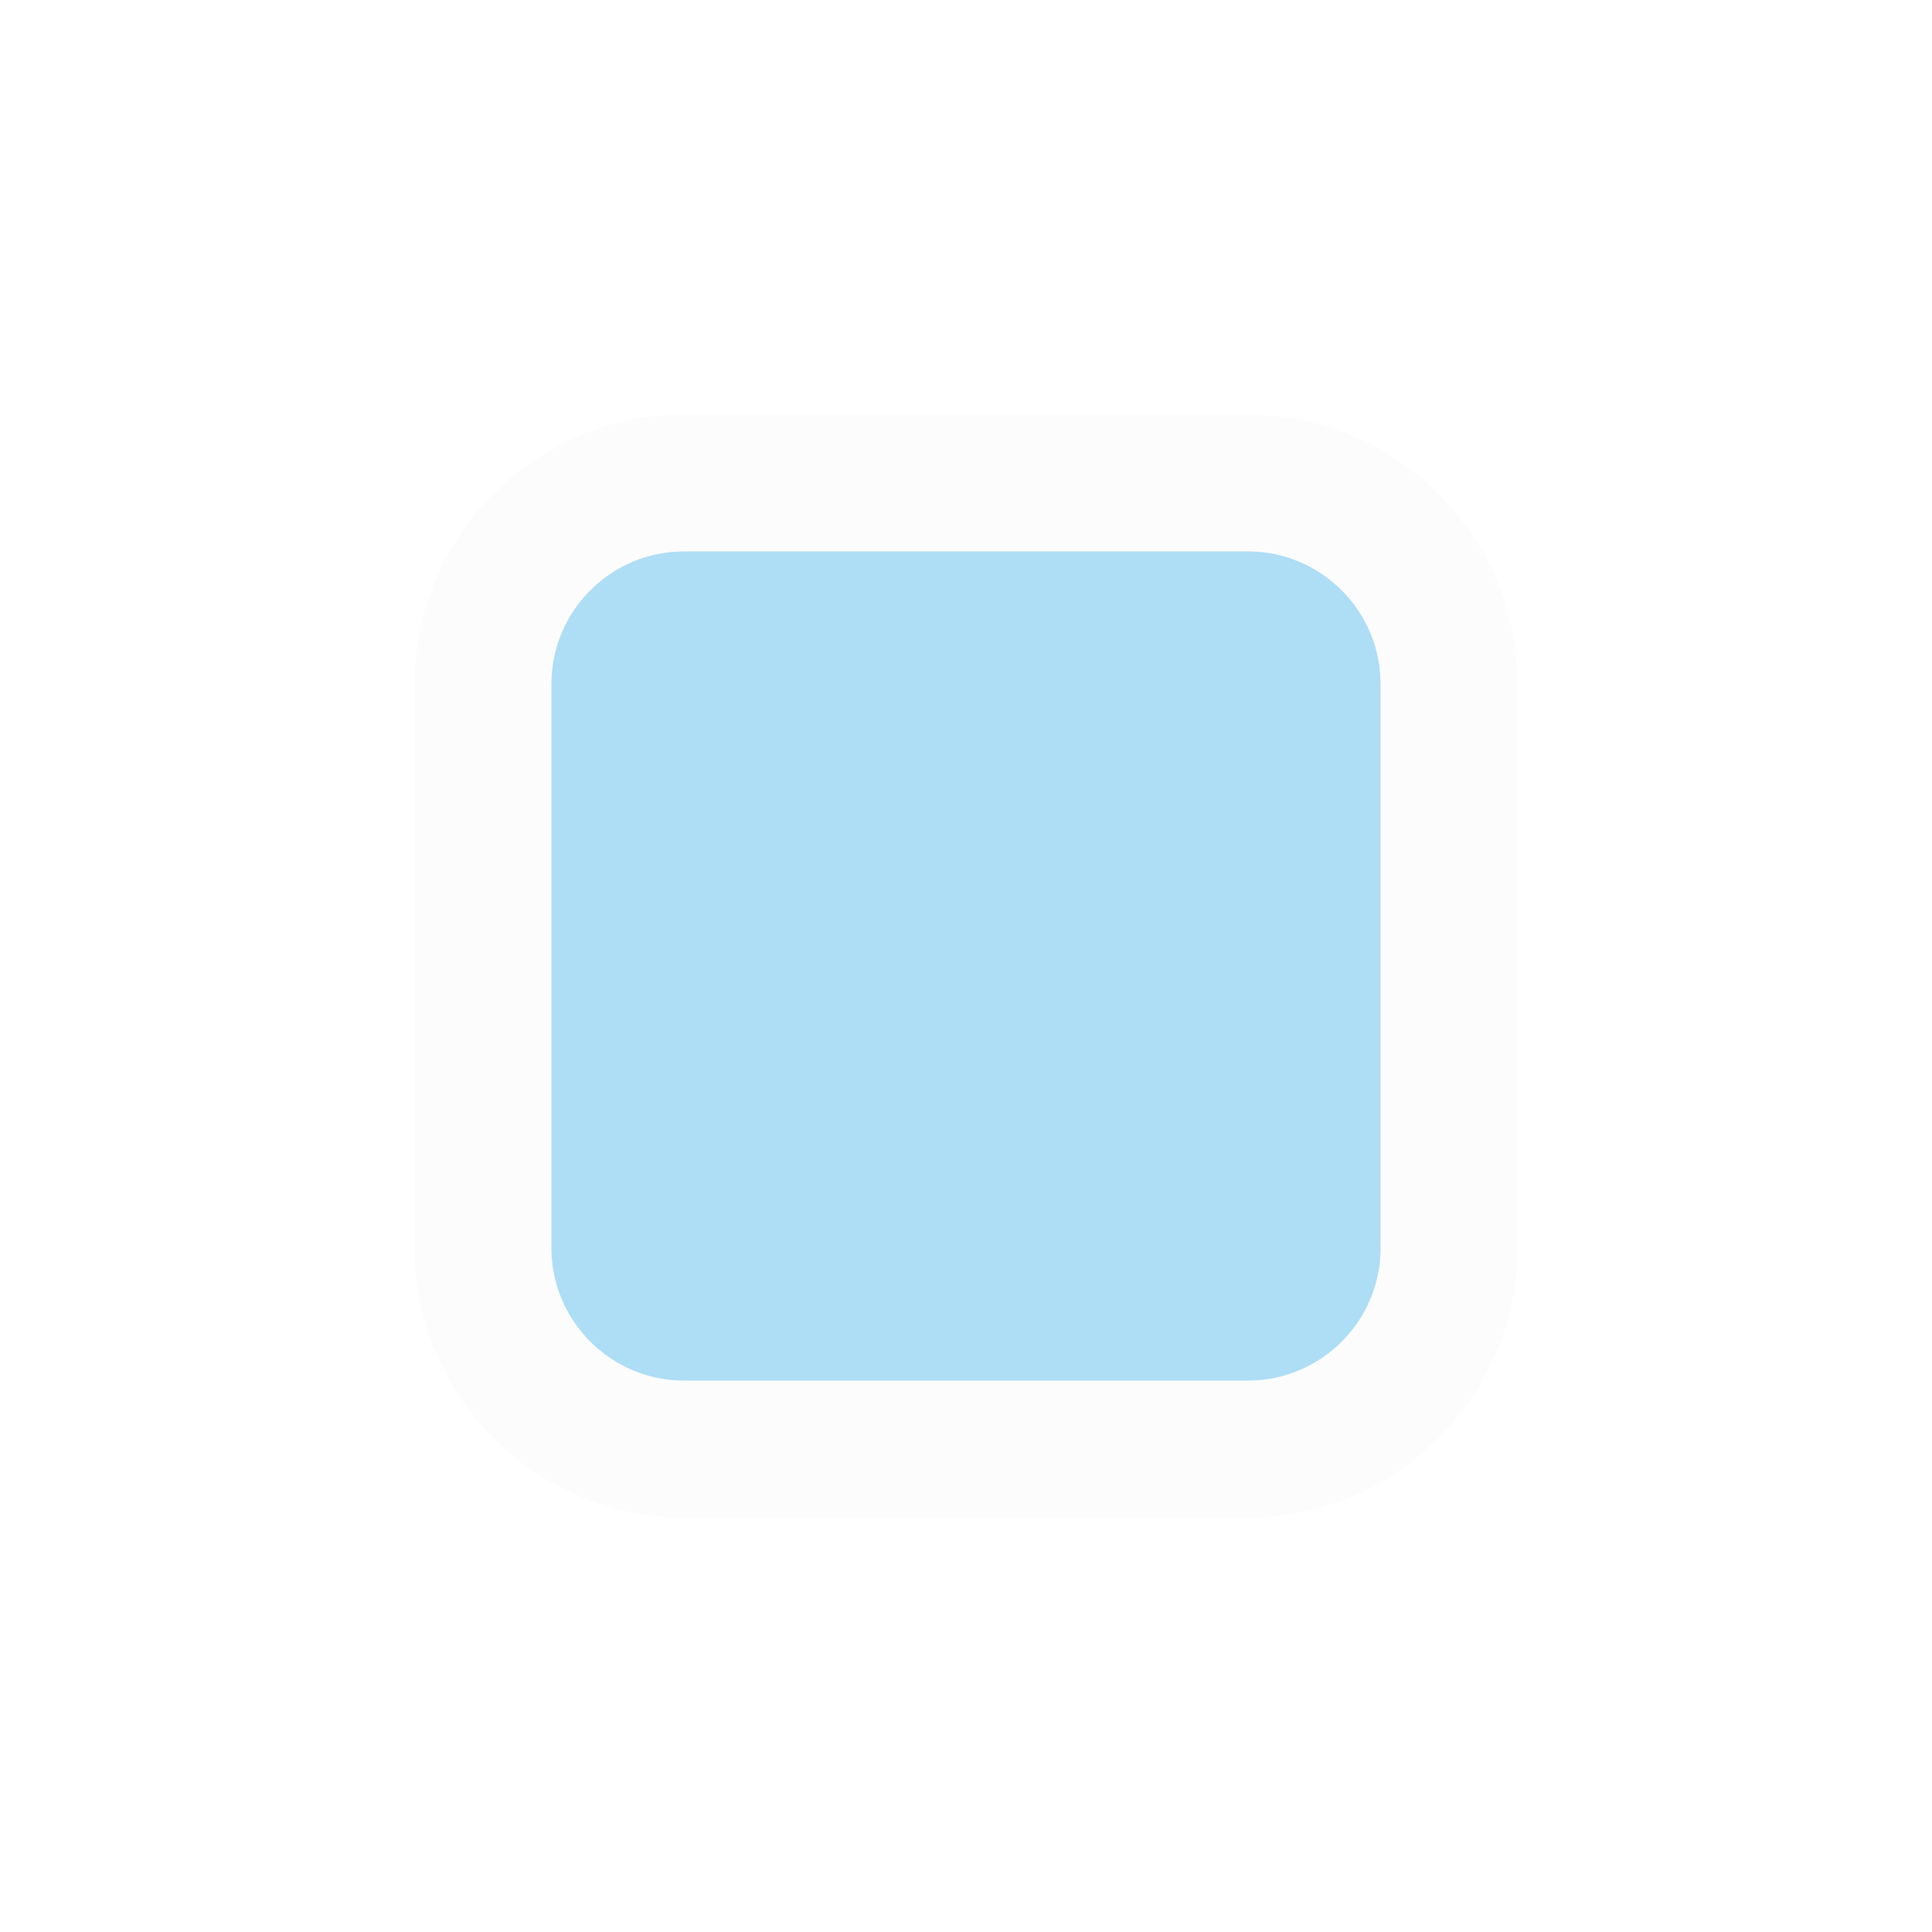
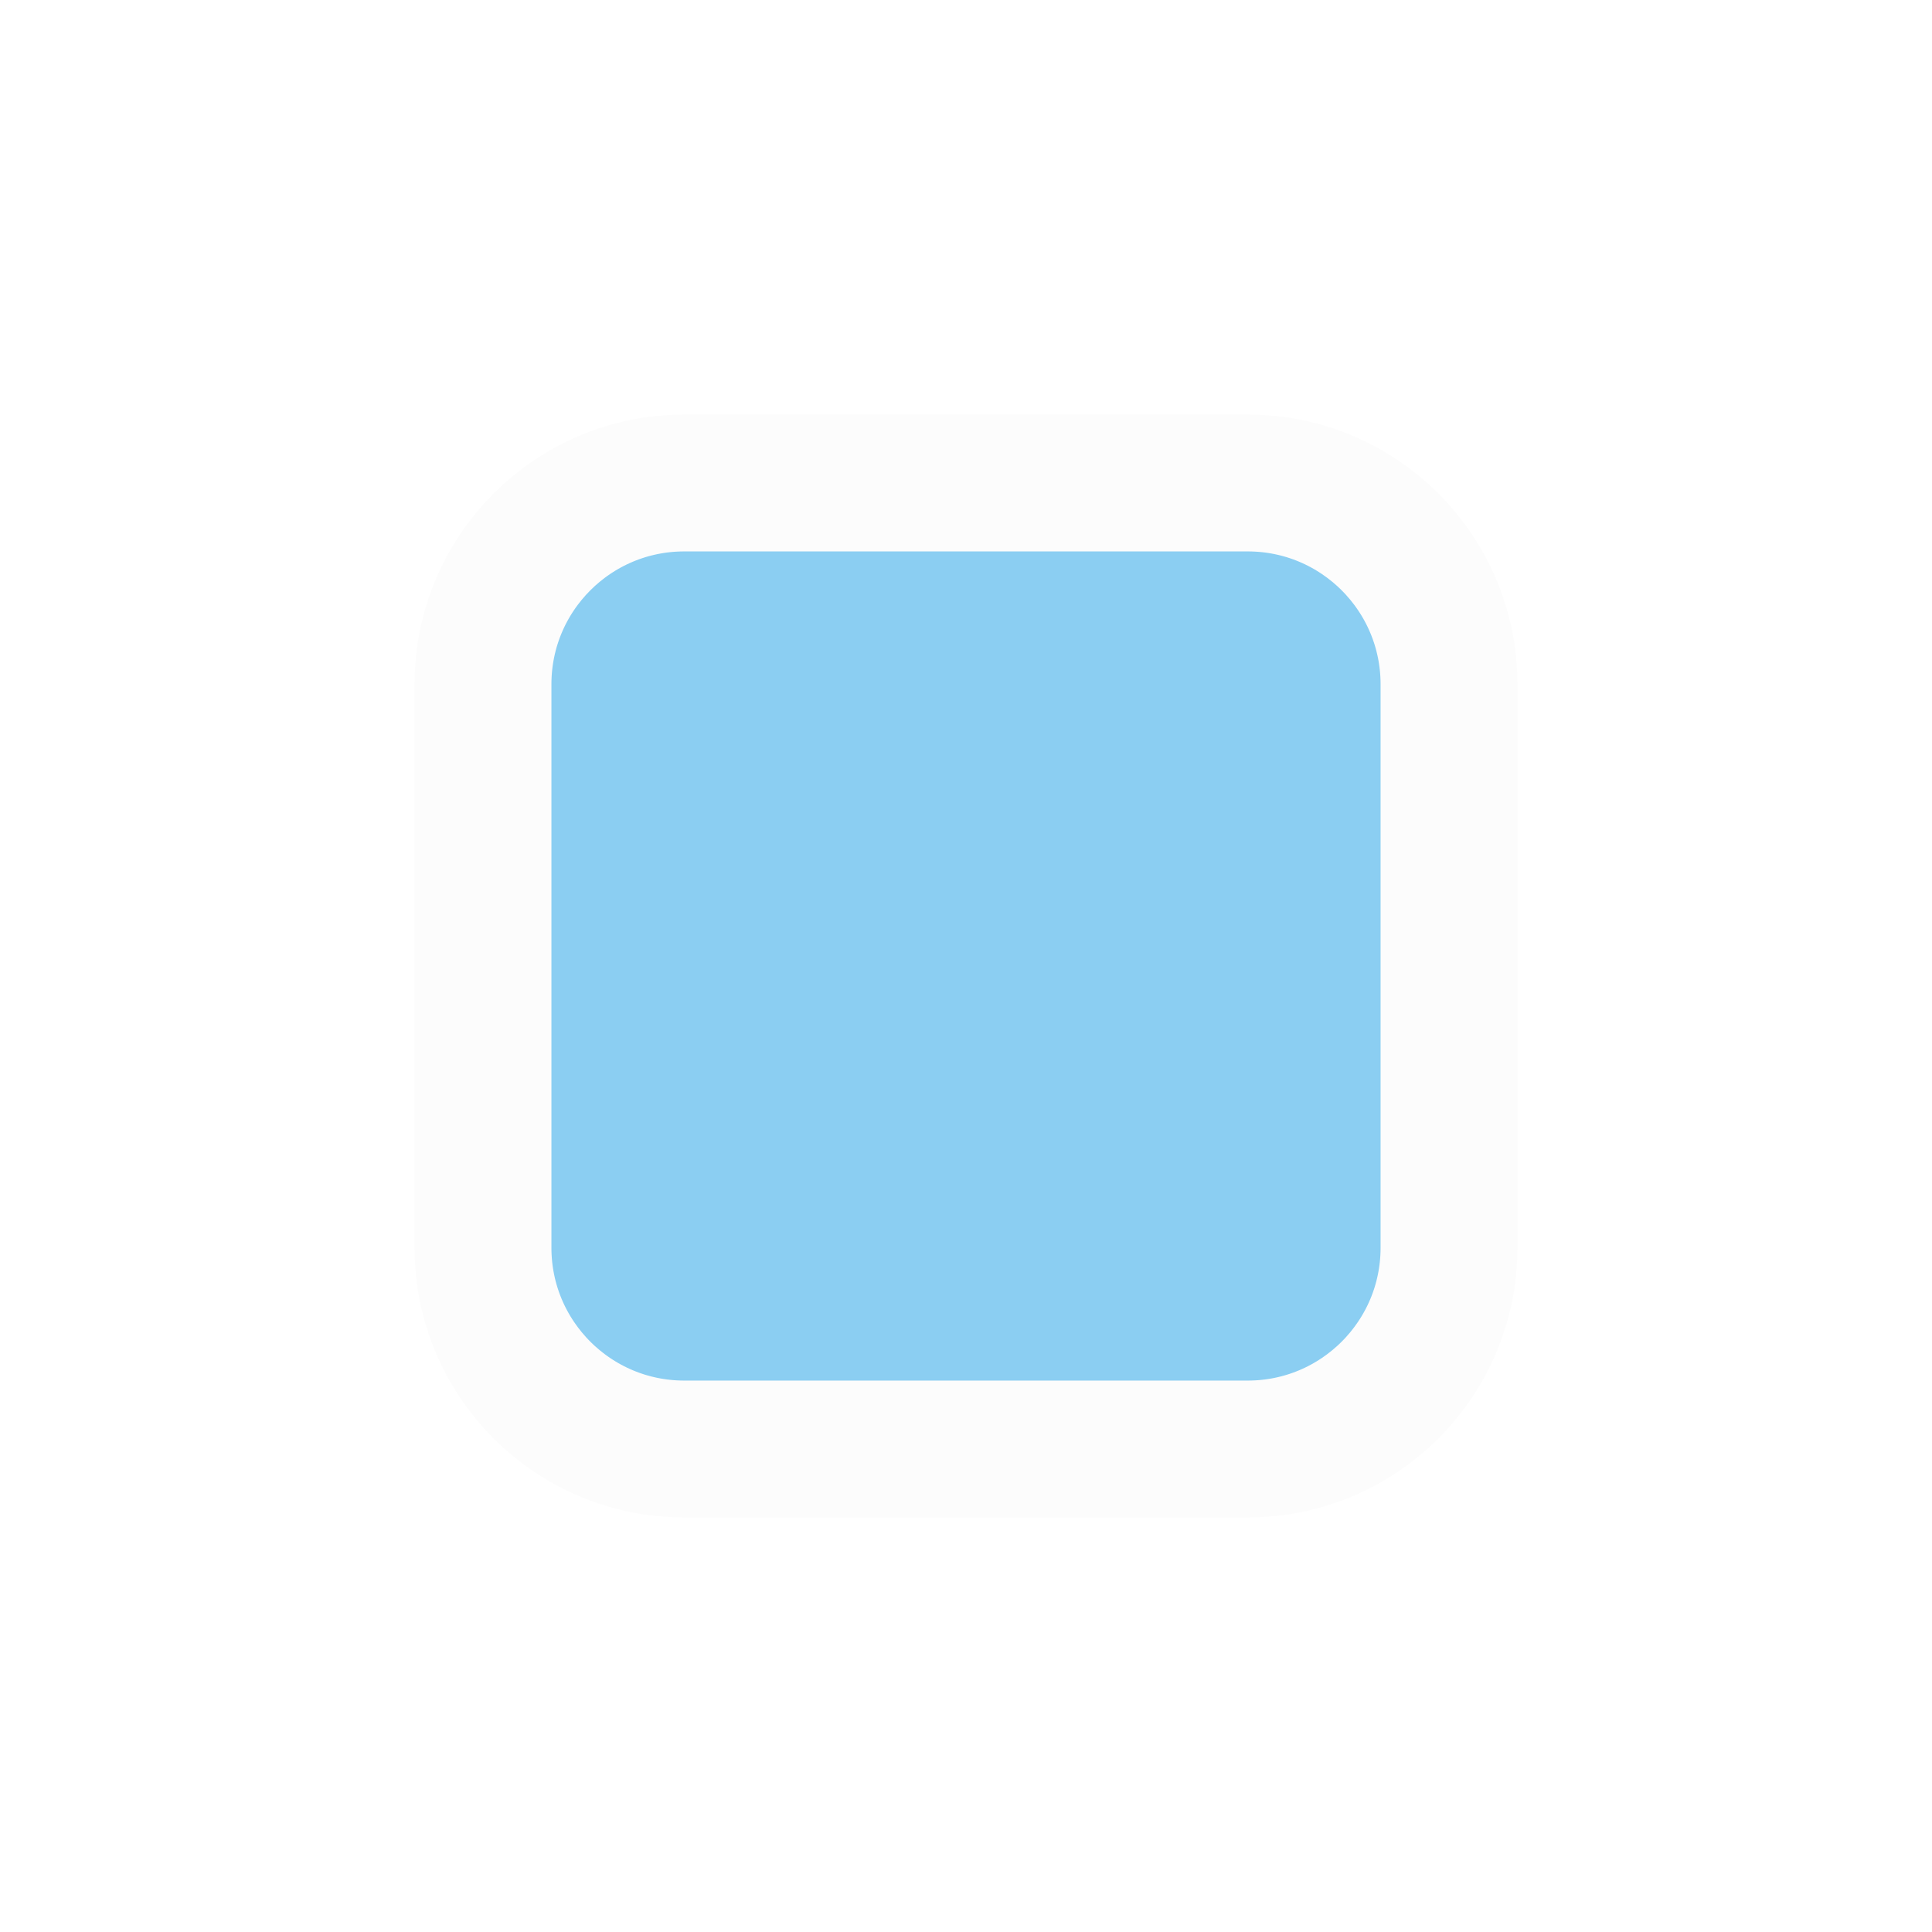
<svg xmlns="http://www.w3.org/2000/svg" viewBox="0 0 24 24">
  <style id="current-color-scheme" type="text/css">.ColorScheme-Text{color:#fcfcfc}.ColorScheme-Highlight{color:#3daee9}</style>
-   <g class="ColorScheme-Highlight" fill="currentColor" stroke="none" opacity=".42">
+   <g class="ColorScheme-Highlight" fill="currentColor" stroke="none" opacity=".6">
    <rect x="6" y="6" width="12" height="12" rx="2.5" />
  </g>
  <g class="ColorScheme-Text" fill="none" stroke="currentColor" stroke-width="1.7" stroke-linecap="round" stroke-linejoin="round">
    <rect x="6" y="6" width="12" height="12" rx="2.5" />
  </g>
</svg>
